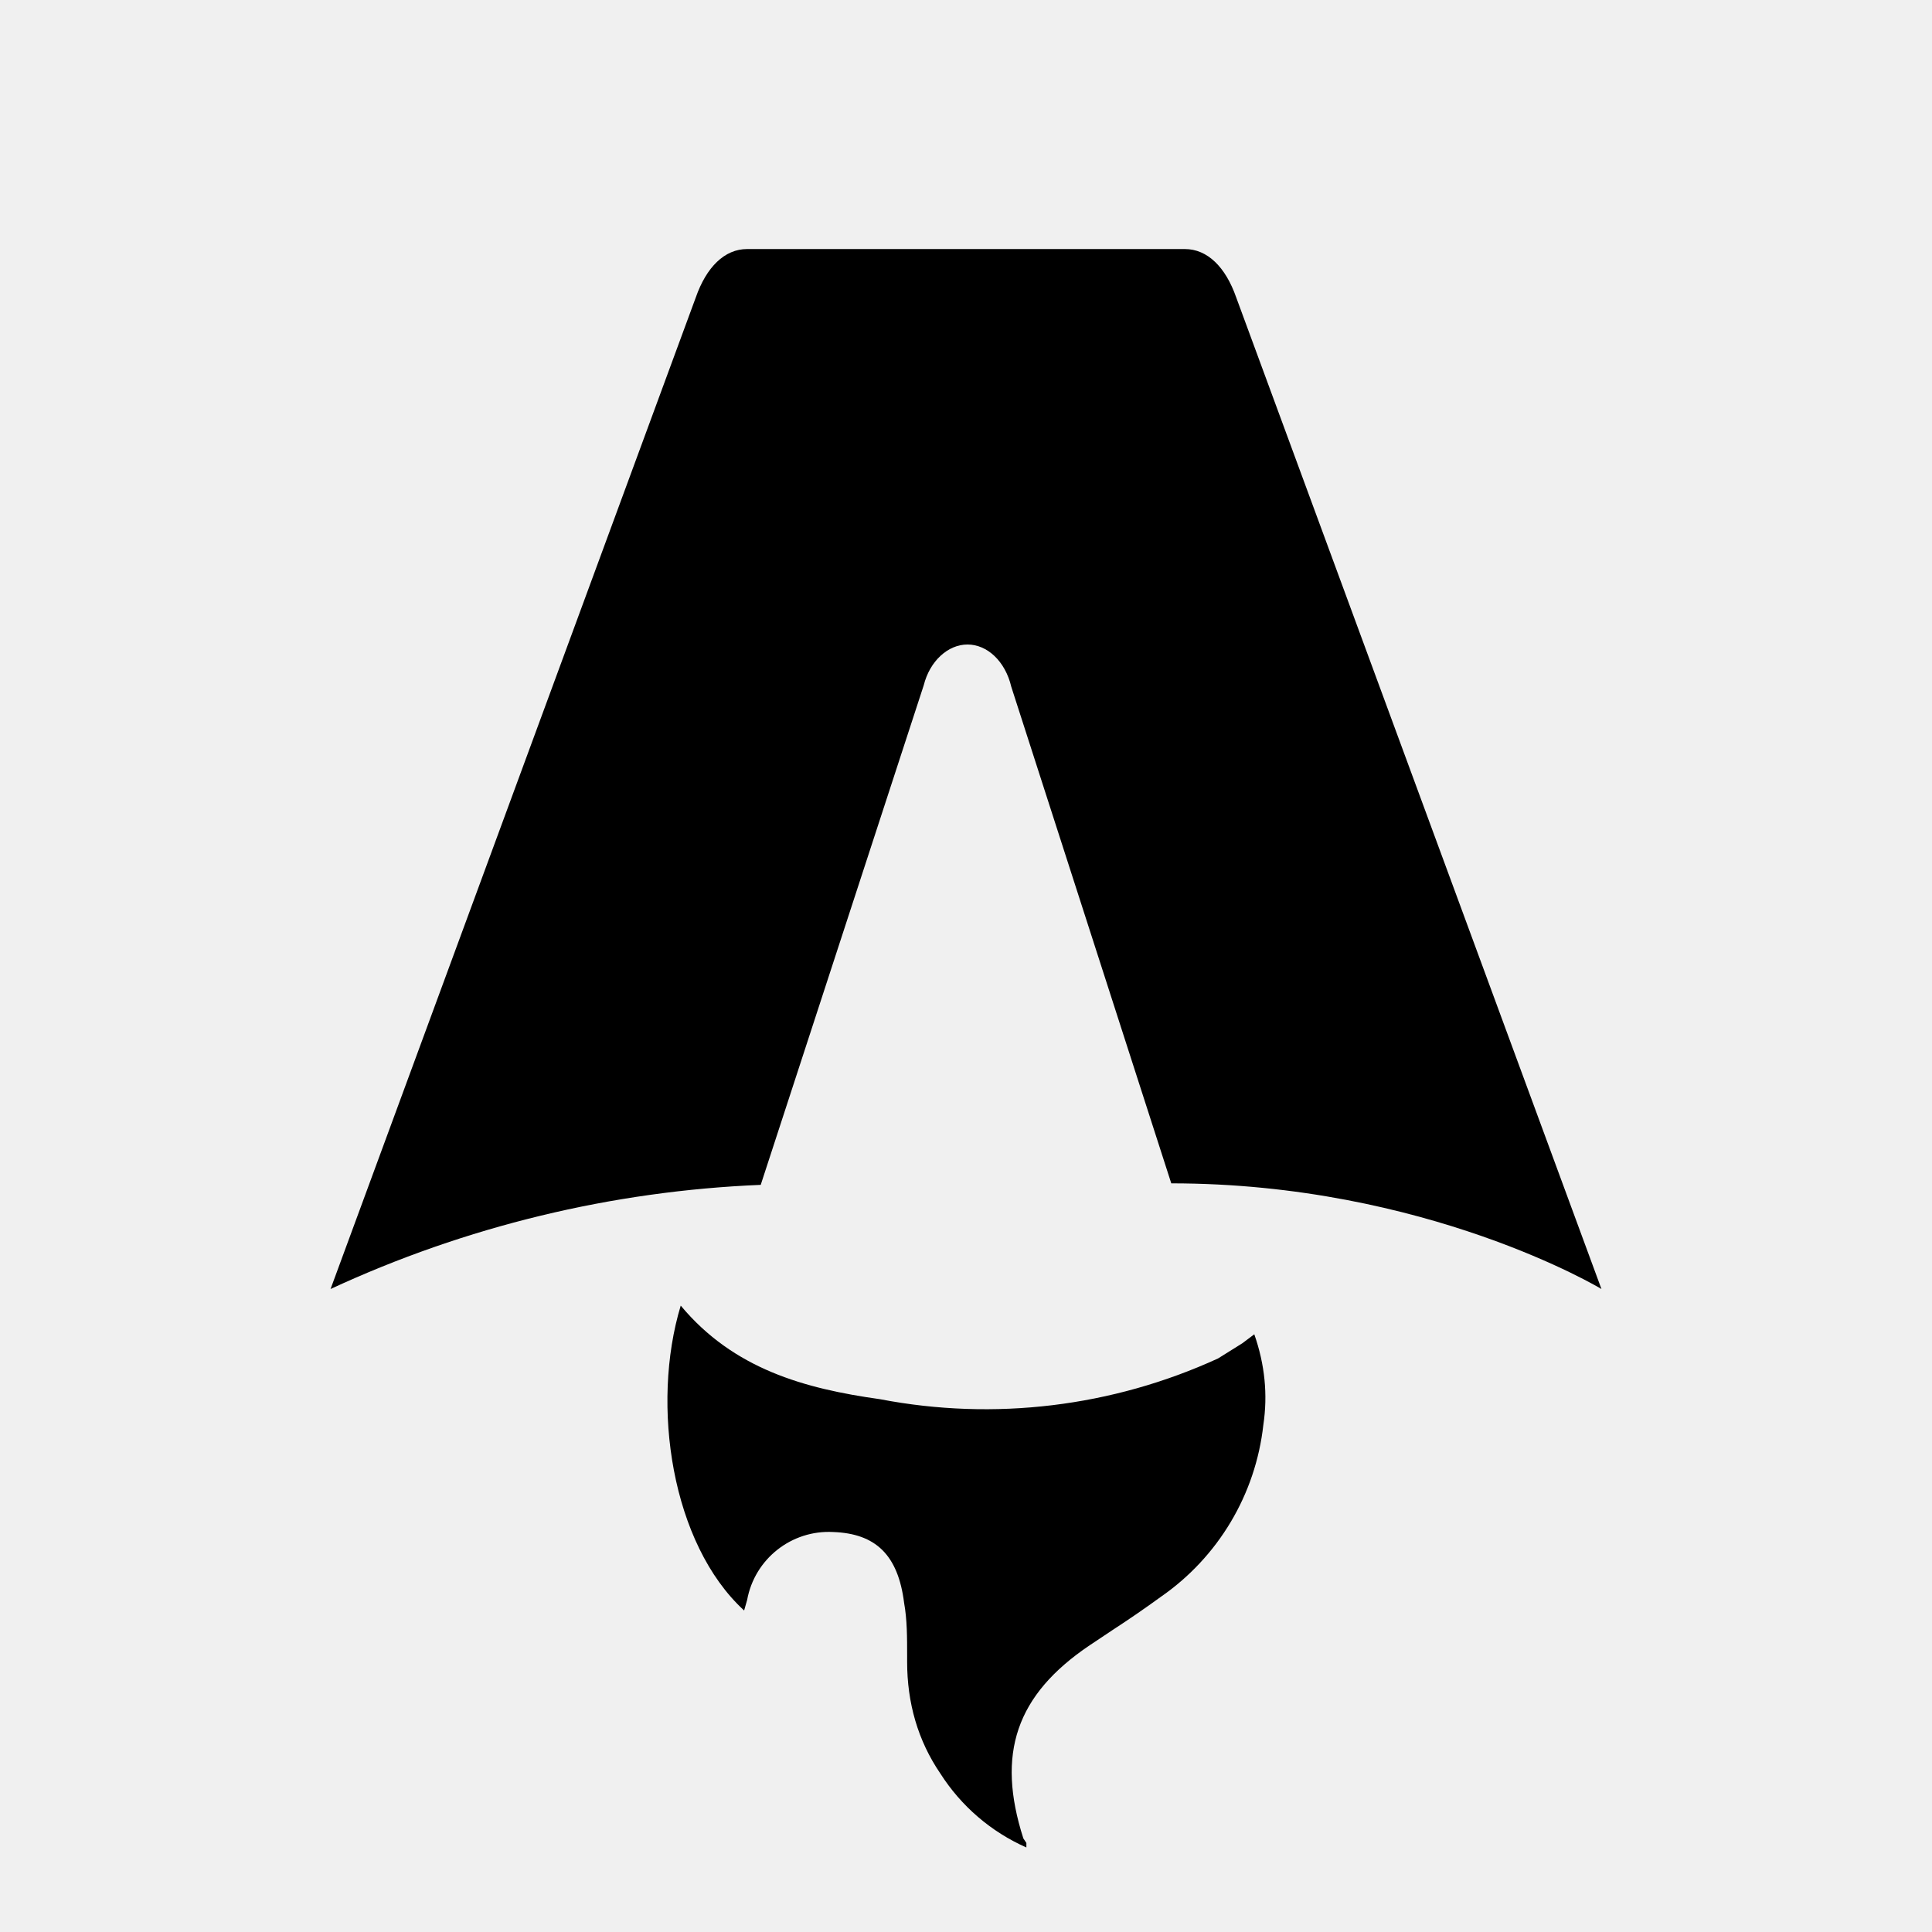
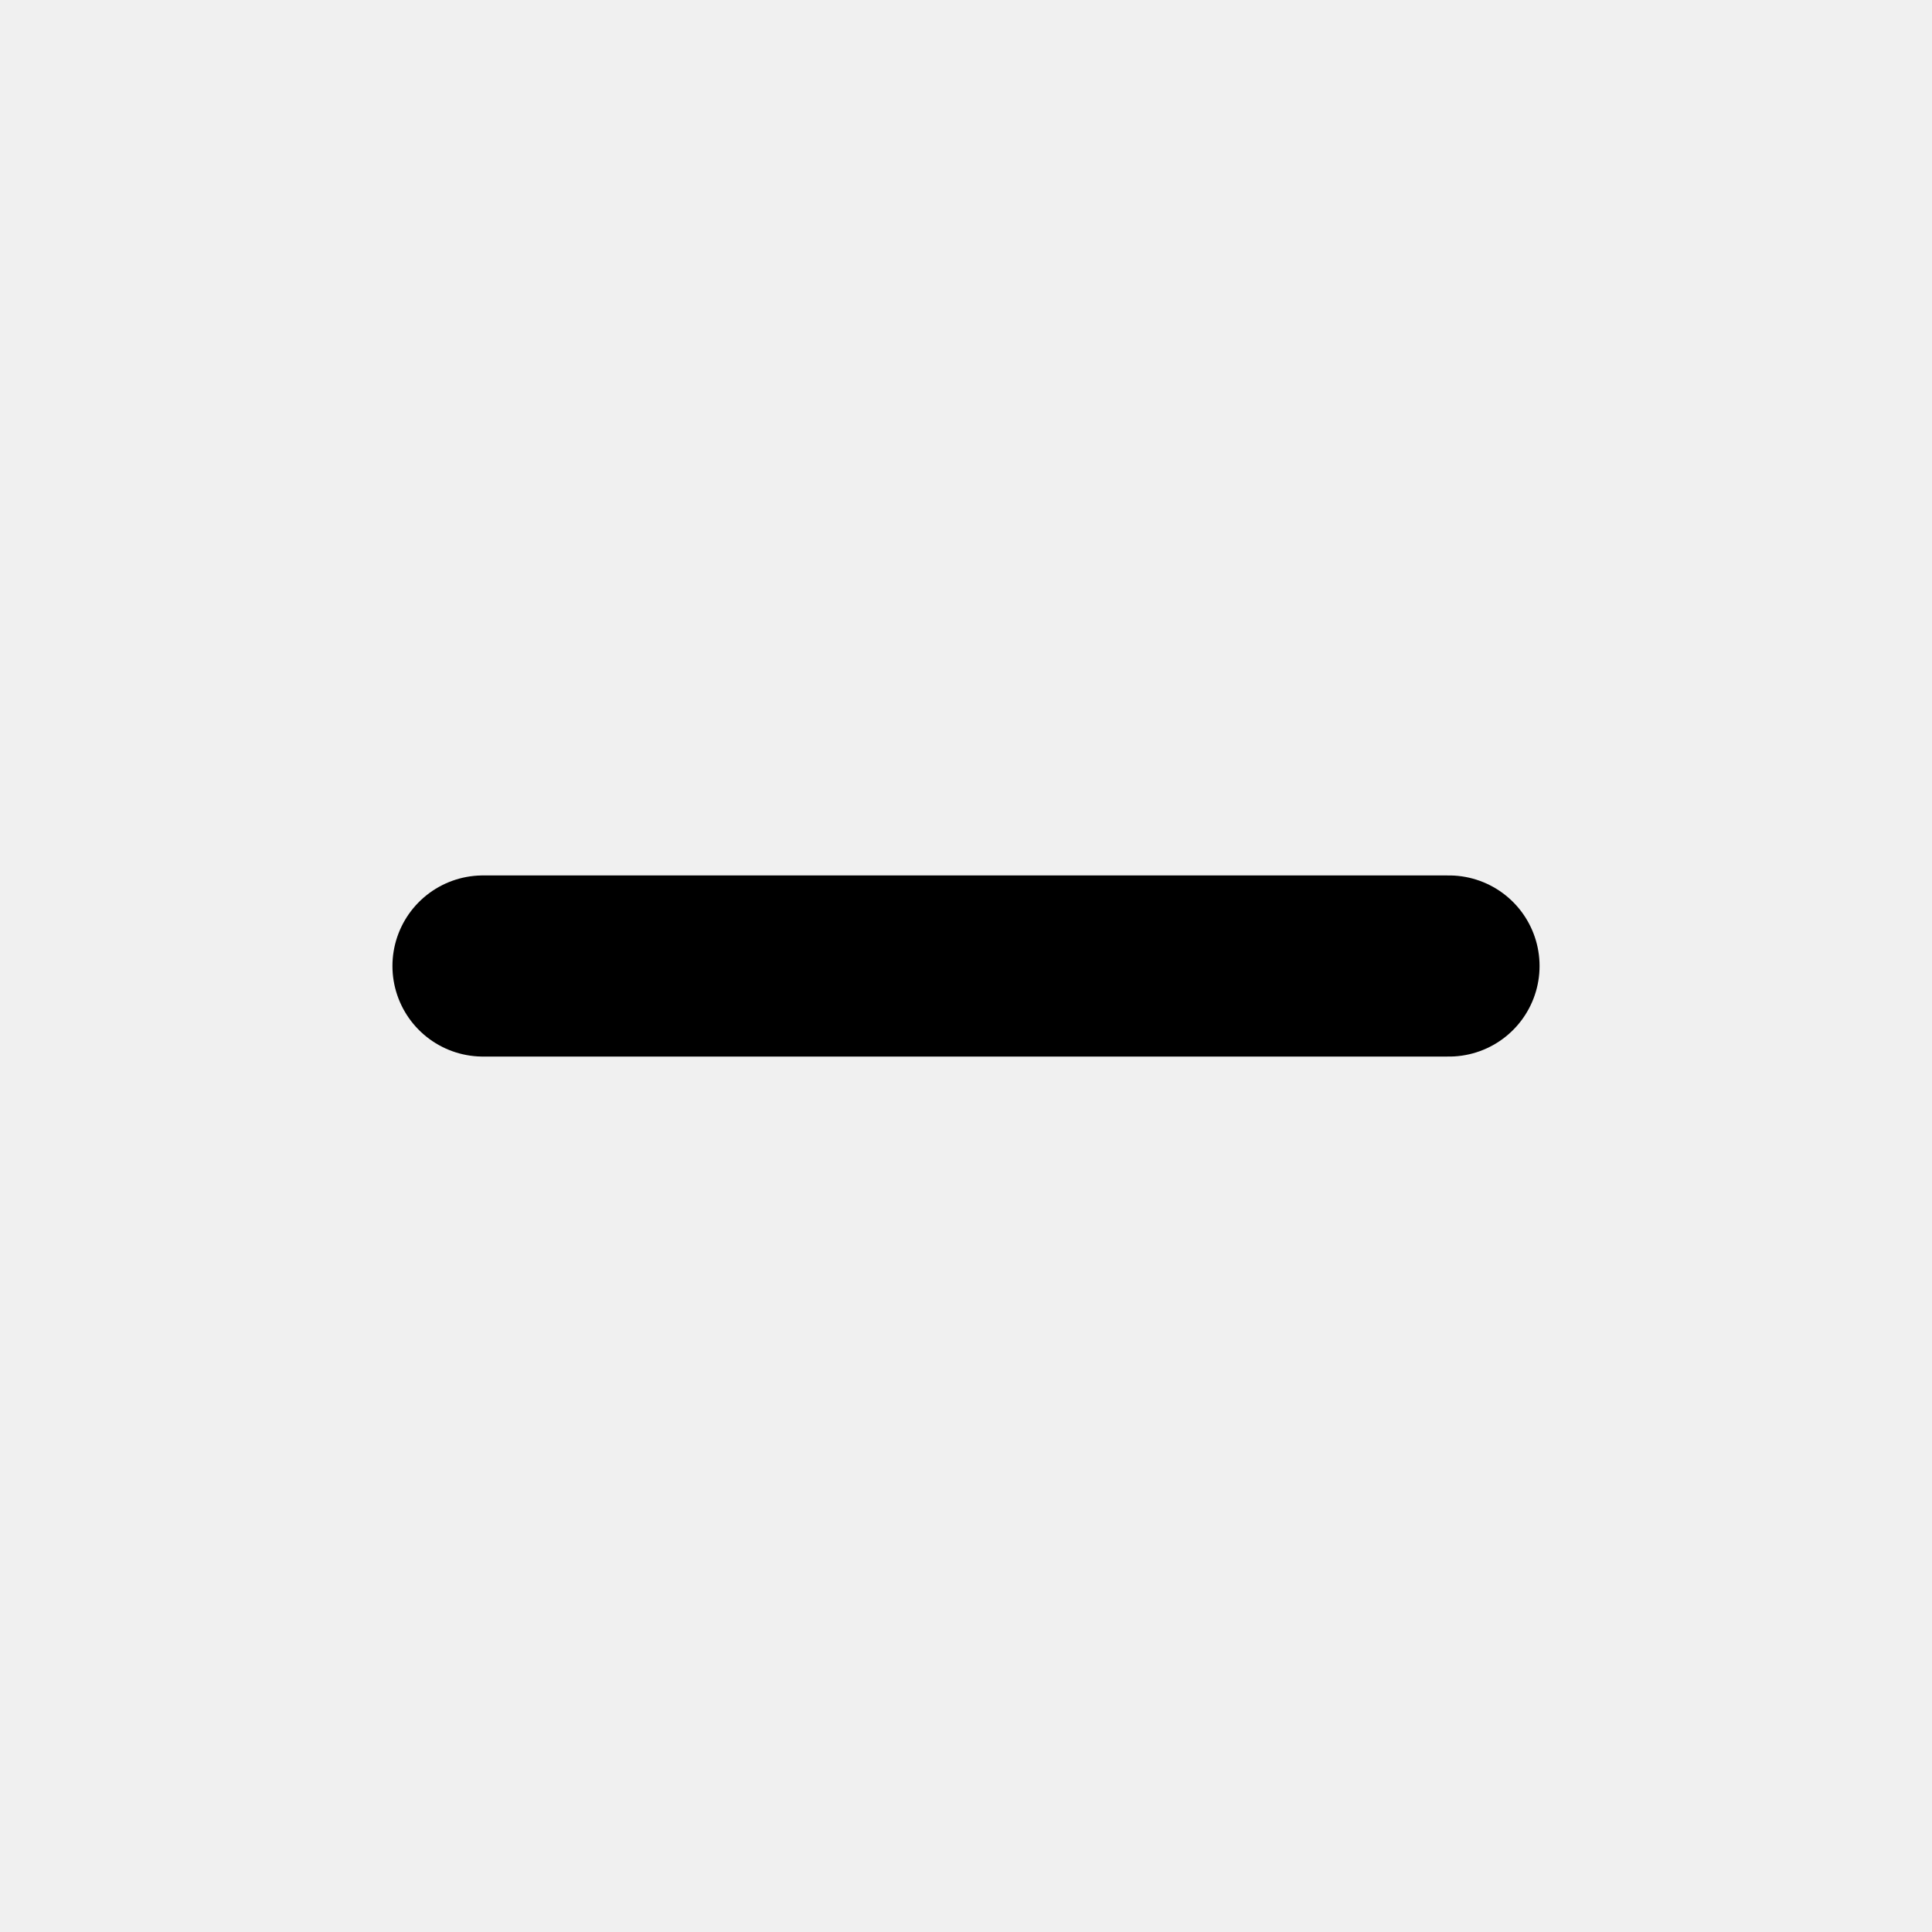
<svg xmlns="http://www.w3.org/2000/svg" fill="none" viewBox="0 0 128 128">
-   <path d="M50.4 78.5a75.1 75.1 0 0 0-28.5 6.9l24.2-65.7c.7-2 1.9-3.2 3.4-3.2h29c1.5 0 2.7 1.2 3.4 3.2l24.2 65.7s-11.6-7-28.5-7L67 45.5c-.4-1.7-1.6-2.8-2.9-2.8-1.3 0-2.5 1.1-2.9 2.7L50.4 78.5Zm-1.1 28.2Zm-4.2-20.2c-2 6.6-.6 15.8 4.2 20.2a17.5 17.5 0 0 1 .2-.7 5.5 5.5 0 0 1 5.7-4.5c2.8.1 4.3 1.5 4.7 4.7.2 1.1.2 2.3.2 3.5v.4c0 2.7.7 5.2 2.2 7.4a13 13 0 0 0 5.7 4.9v-.3l-.2-.3c-1.8-5.6-.5-9.5 4.4-12.8l1.5-1a73 73 0 0 0 3.2-2.2 16 16 0 0 0 6.8-11.4c.3-2 .1-4-.6-6l-.8.6-1.6 1a37 37 0 0 1-22.4 2.7c-5-.7-9.7-2-13.2-6.2Z" />
+   <path d="M32 64h64" stroke-width="12" stroke-linecap="round" />
  <style>
-         path { fill: #000; }
+         path { stroke: #000; }
        @media (prefers-color-scheme: dark) {
-             path { fill: #FFF; }
+             path { stroke: #FFF; }
        }
    </style>
</svg>
